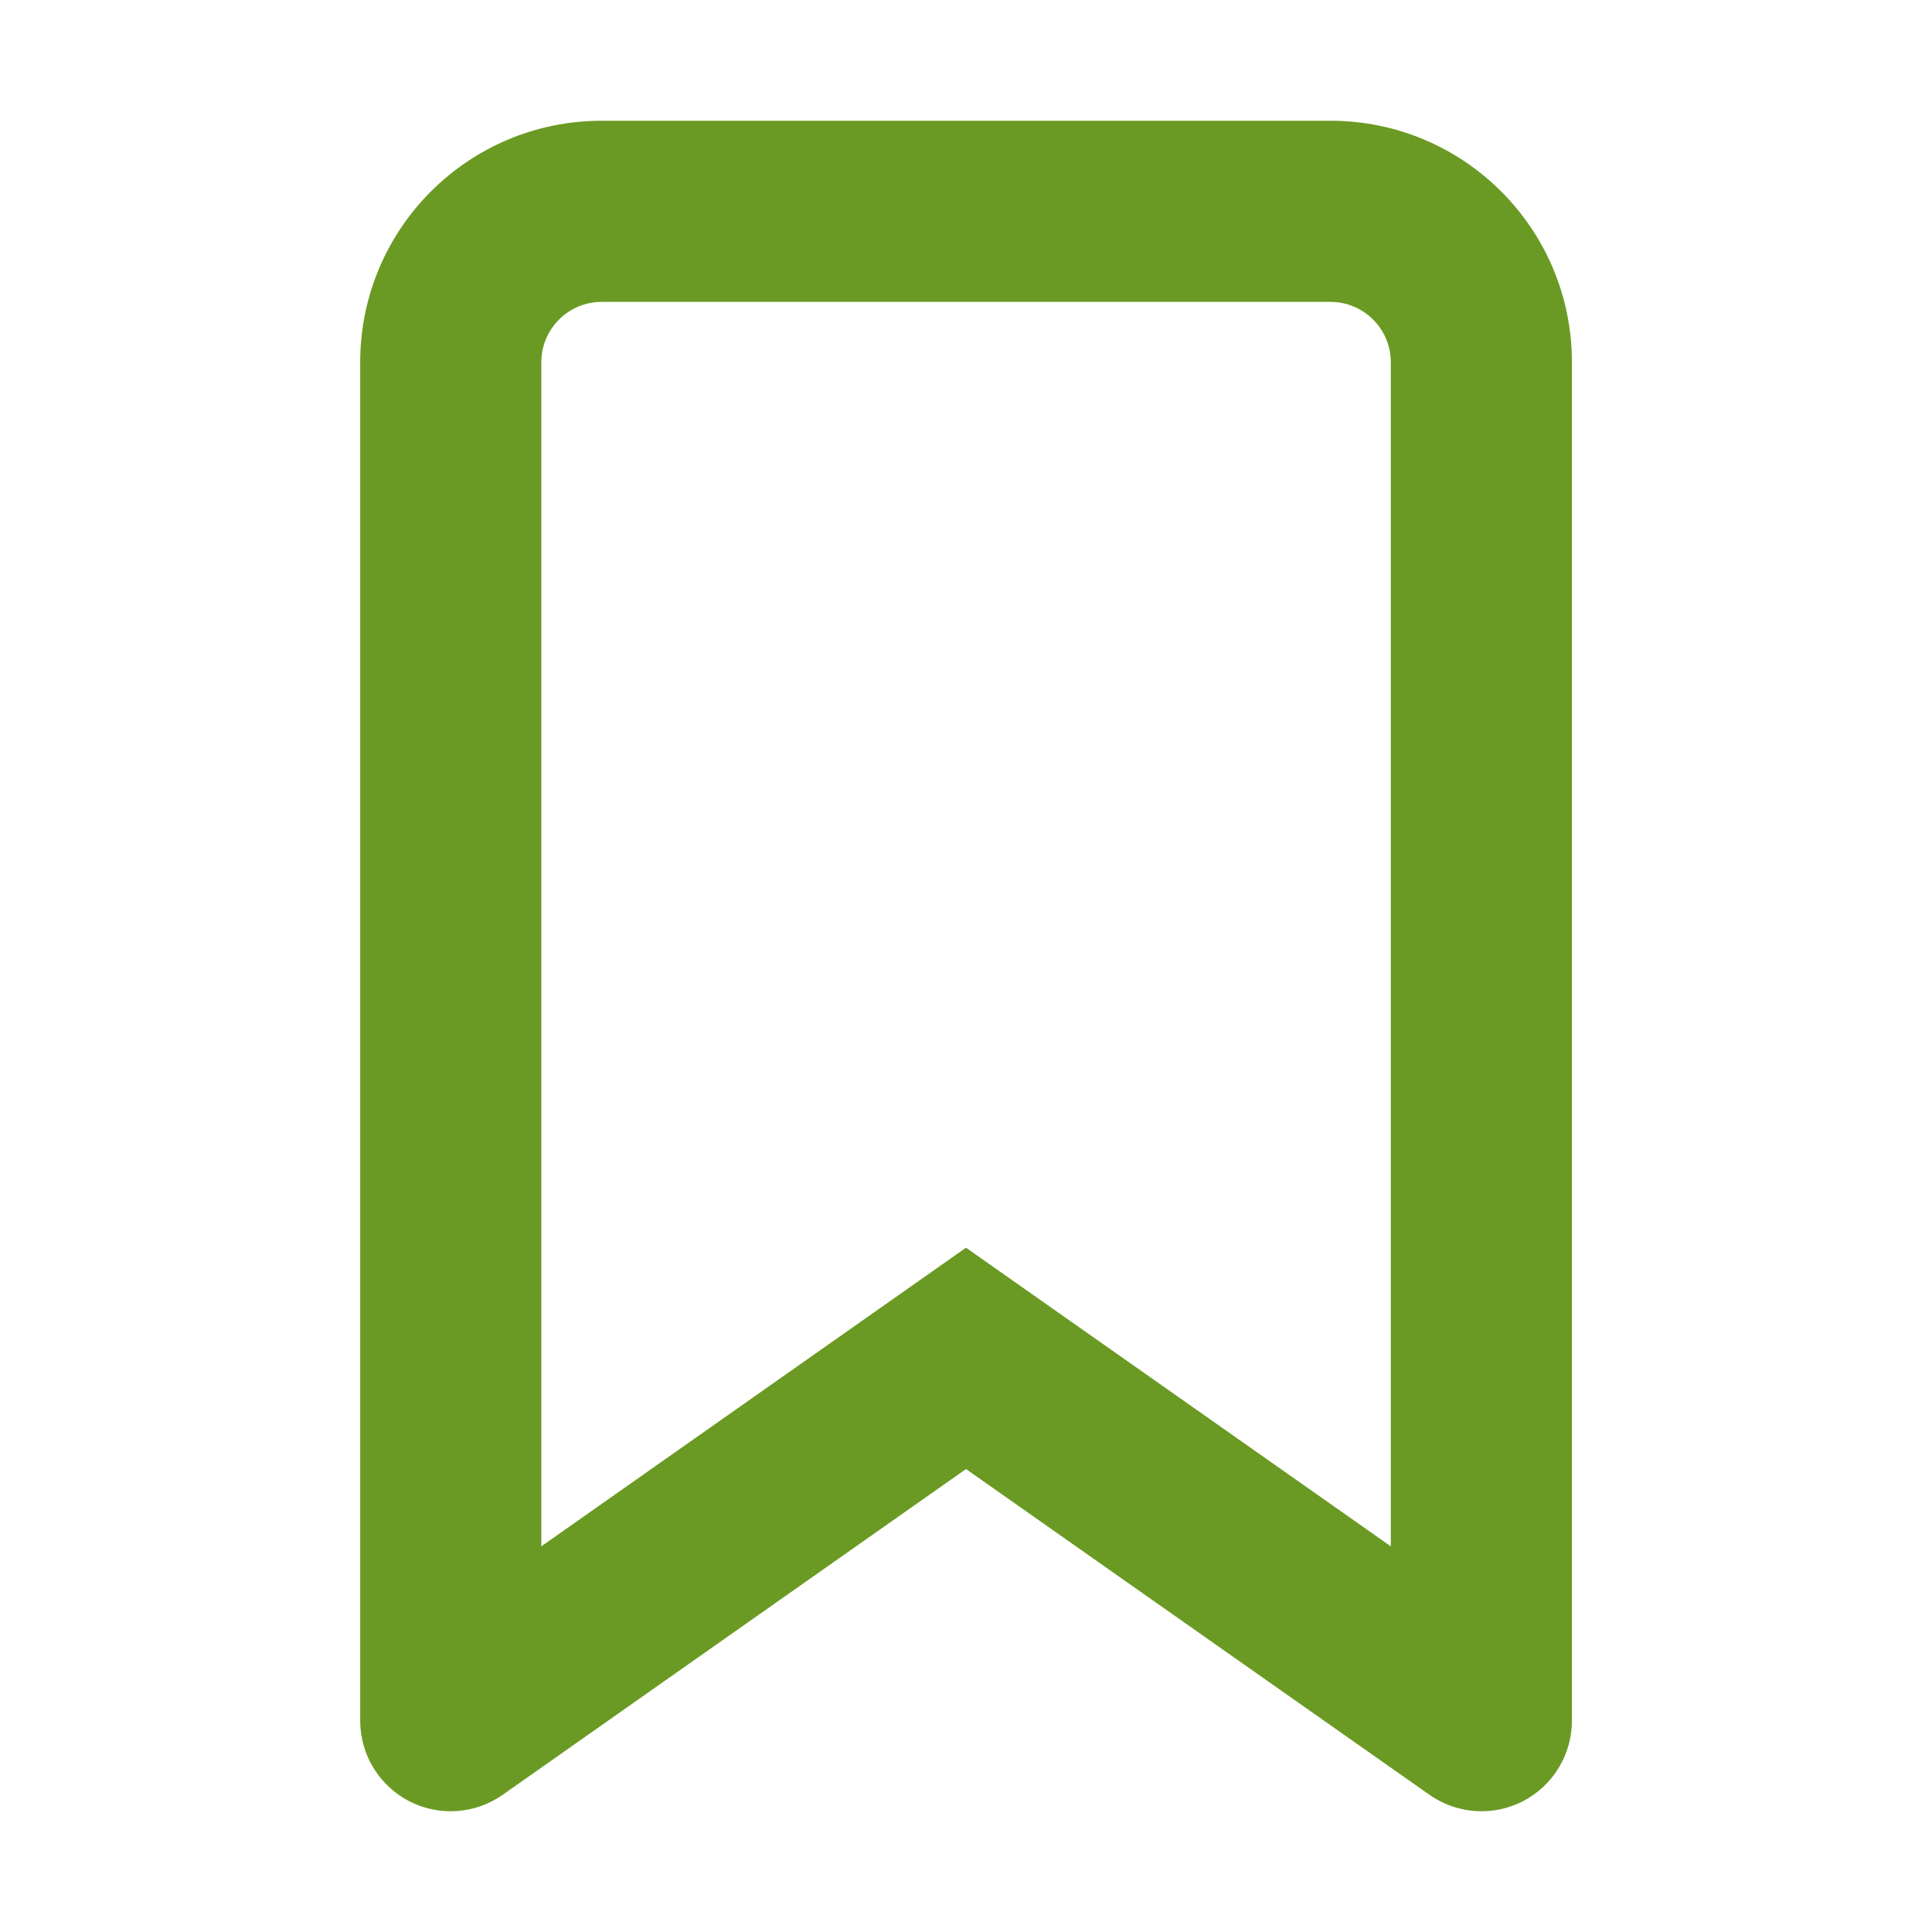
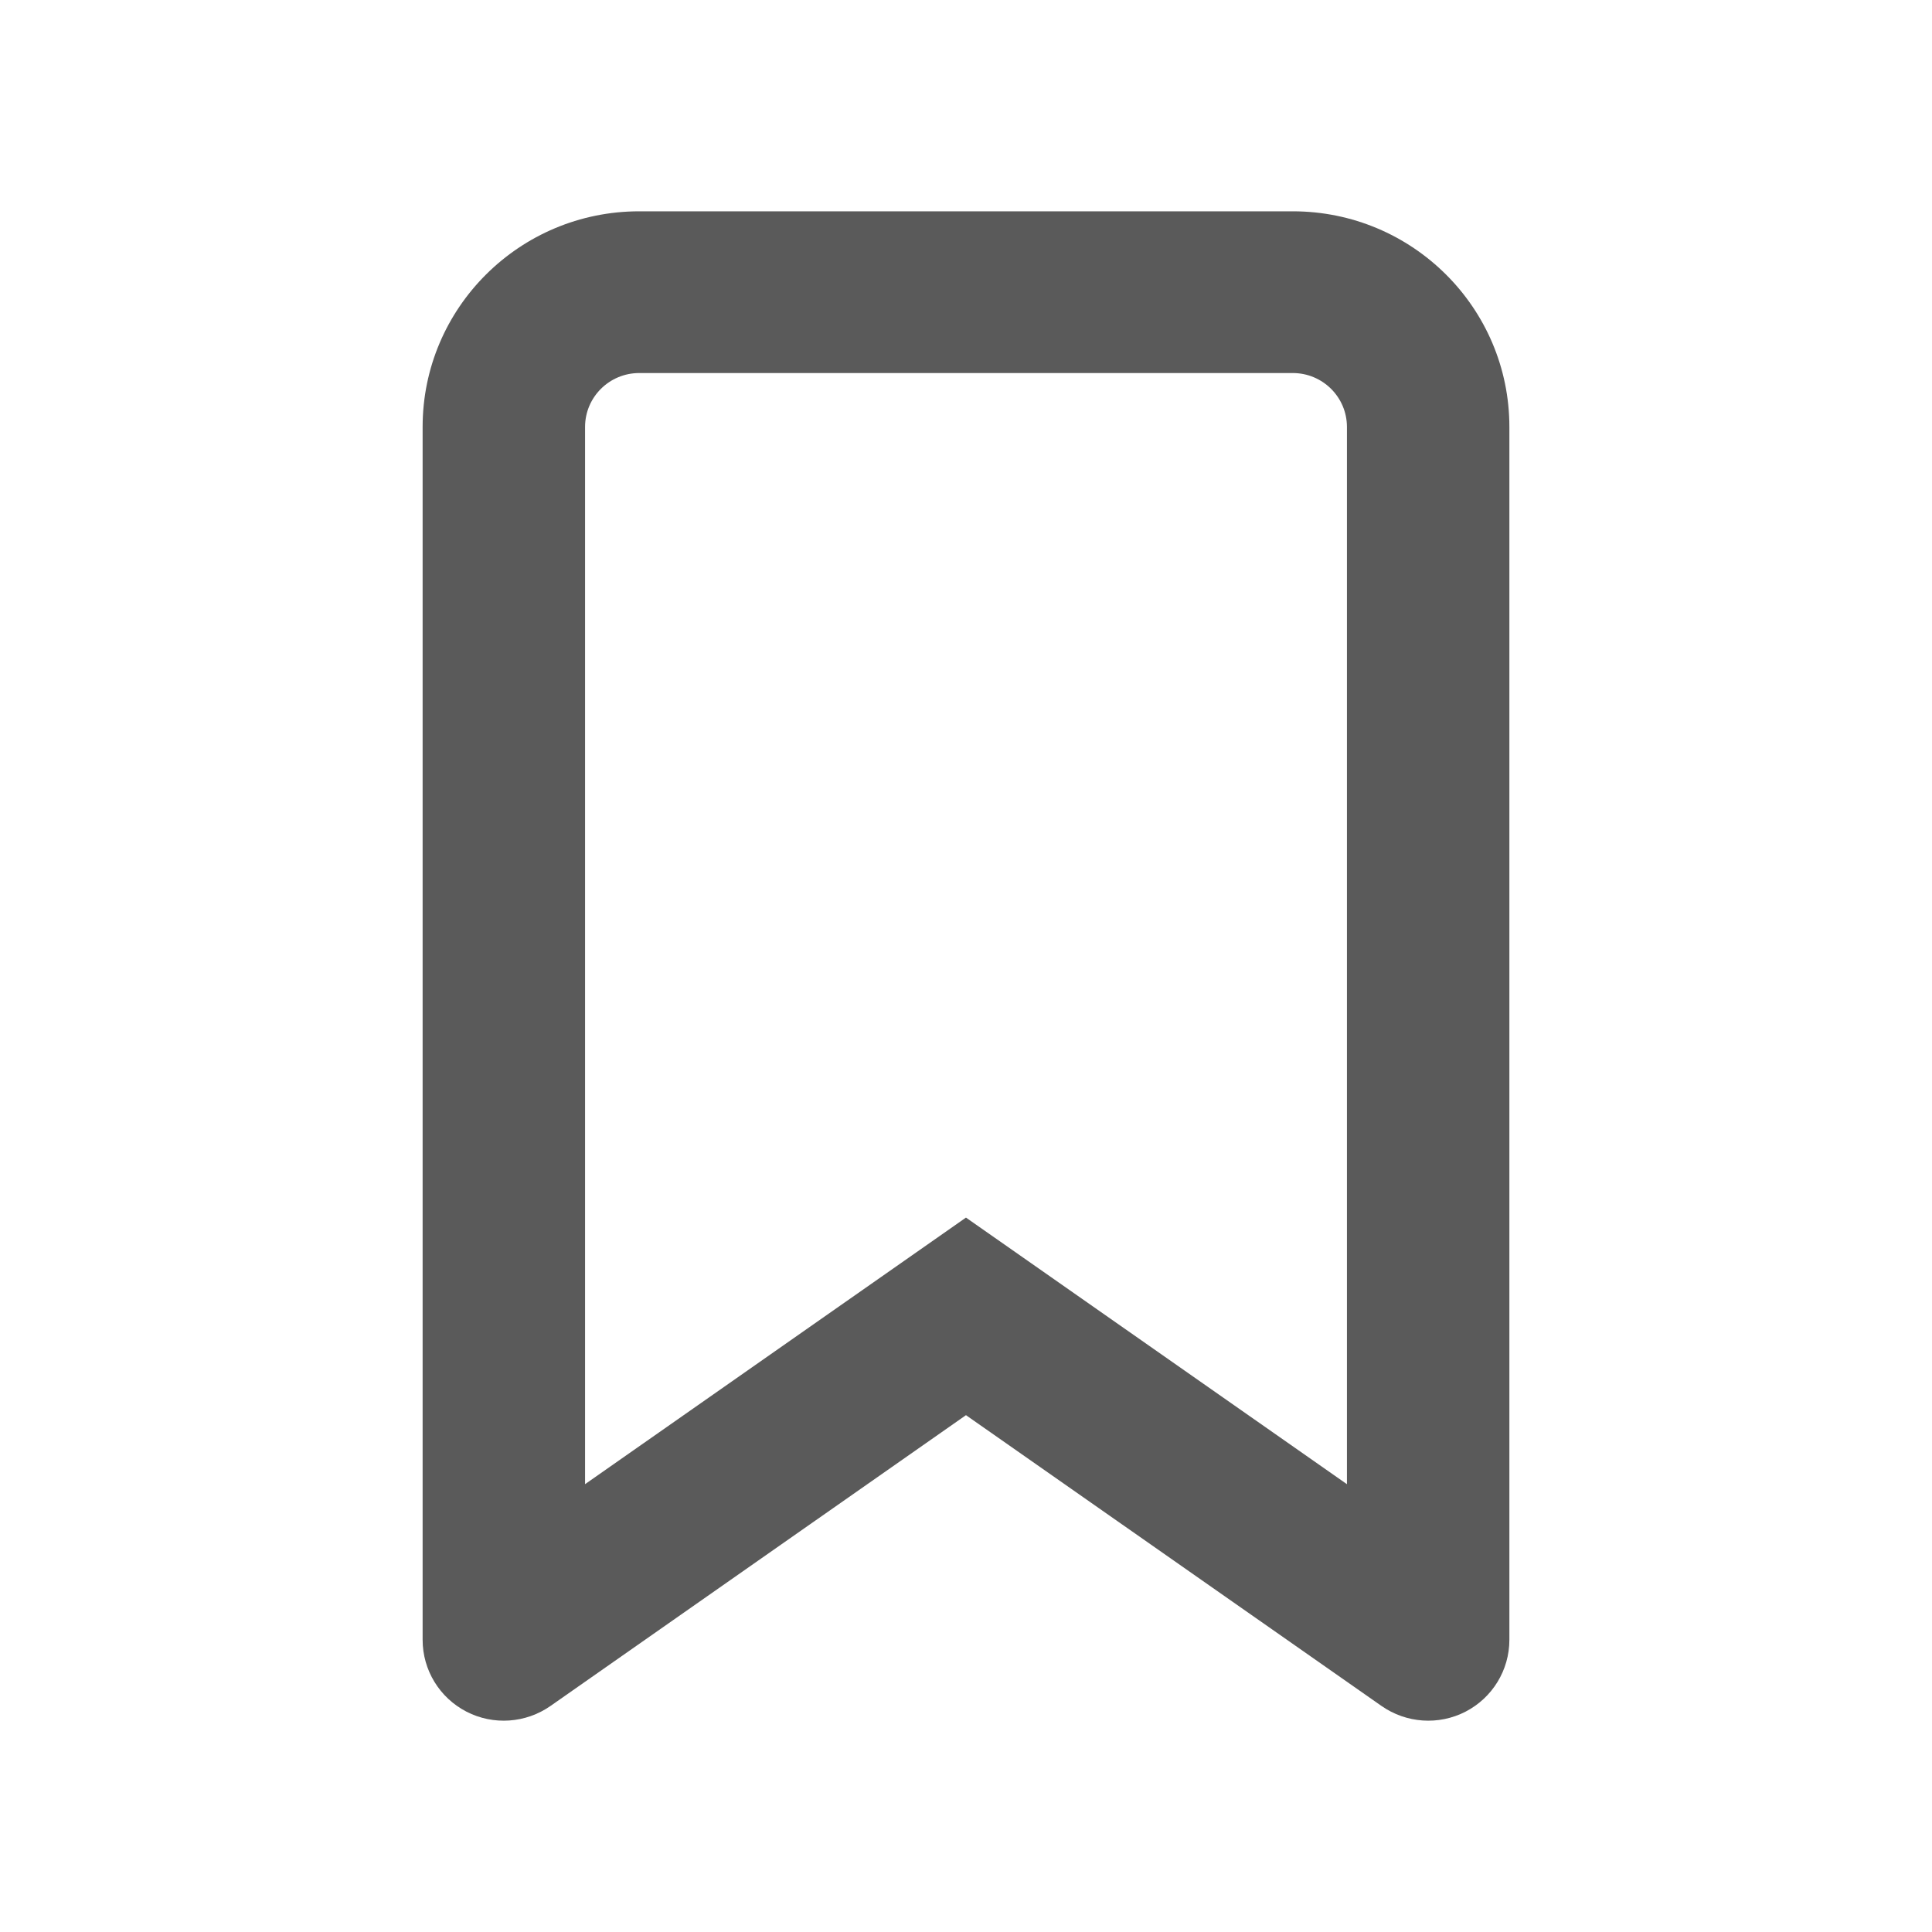
- <svg xmlns="http://www.w3.org/2000/svg" width="16" height="16" viewBox="0 0 16 16" fill="none" role="img">
-   <path data-testid="story-icon-path" clip-rule="evenodd" d="M4.983 2.5C4.707 2.5 4.483 2.724 4.483 3V12.806L8 10.333L11.518 12.806V3C11.518 2.724 11.294 2.5 11.018 2.5H4.983ZM2.983 3C2.983 1.895 3.878 1 4.983 1H11.018C12.123 1 13.018 1.895 13.018 3V14.25C13.018 14.53 12.862 14.787 12.614 14.916C12.365 15.045 12.066 15.024 11.837 14.863L8 12.166L4.164 14.863C3.935 15.024 3.636 15.045 3.387 14.916C3.139 14.787 2.983 14.53 2.983 14.25V3Z" fill="#6A9A23" fill-rule="evenodd" />
+ <svg xmlns="http://www.w3.org/2000/svg" width="128" height="128" viewBox="0 0 128 128" fill="none">
+   <path fill-rule="evenodd" clip-rule="evenodd" d="M42.35 24.715C40.368 24.715 38.762 26.314 38.762 28.286V98.33L63.998 80.668L89.238 98.331V28.286C89.238 26.314 87.631 24.715 85.65 24.715H42.35ZM28 28.286C28 20.396 34.425 14 42.35 14H85.65C93.576 14 100 20.396 100 28.286V108.645C100 110.645 98.881 112.478 97.099 113.4C95.317 114.321 93.167 114.171 91.524 113.021L63.998 93.758L36.476 113.021C34.833 114.171 32.683 114.321 30.901 113.4C29.118 112.478 28 110.645 28 108.645V28.286Z" fill="#5A5A5A" />
</svg>
